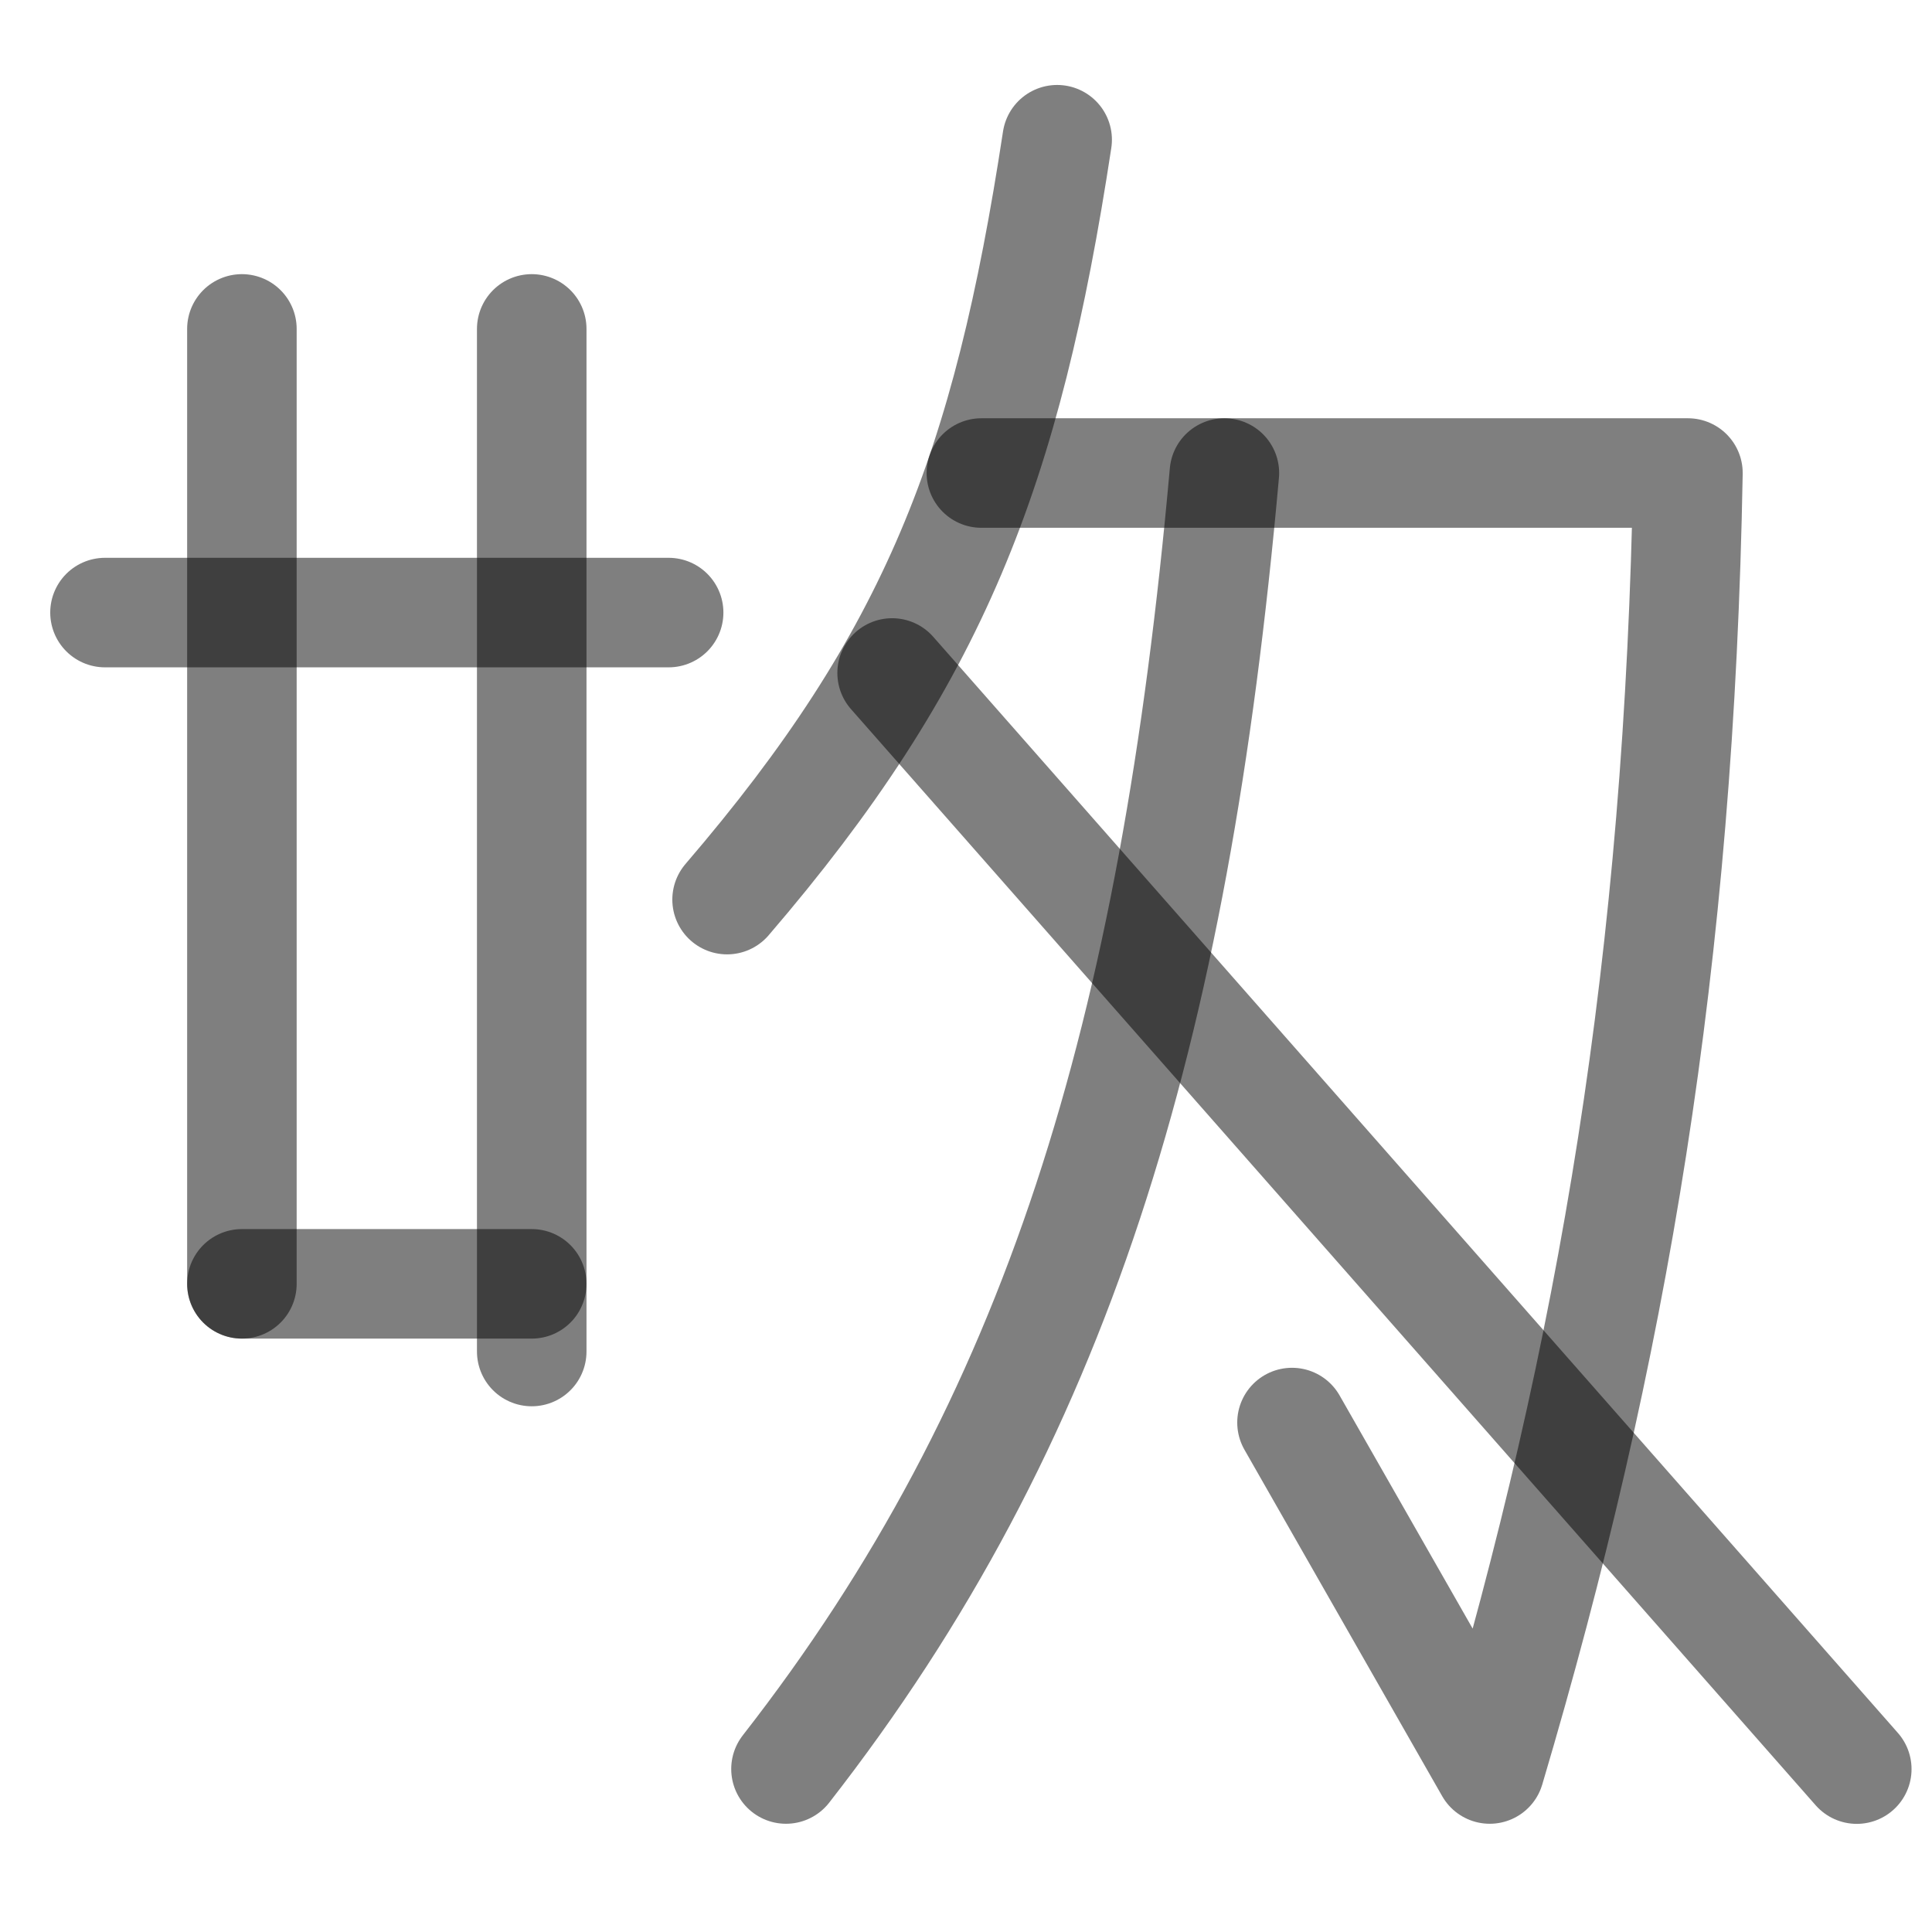
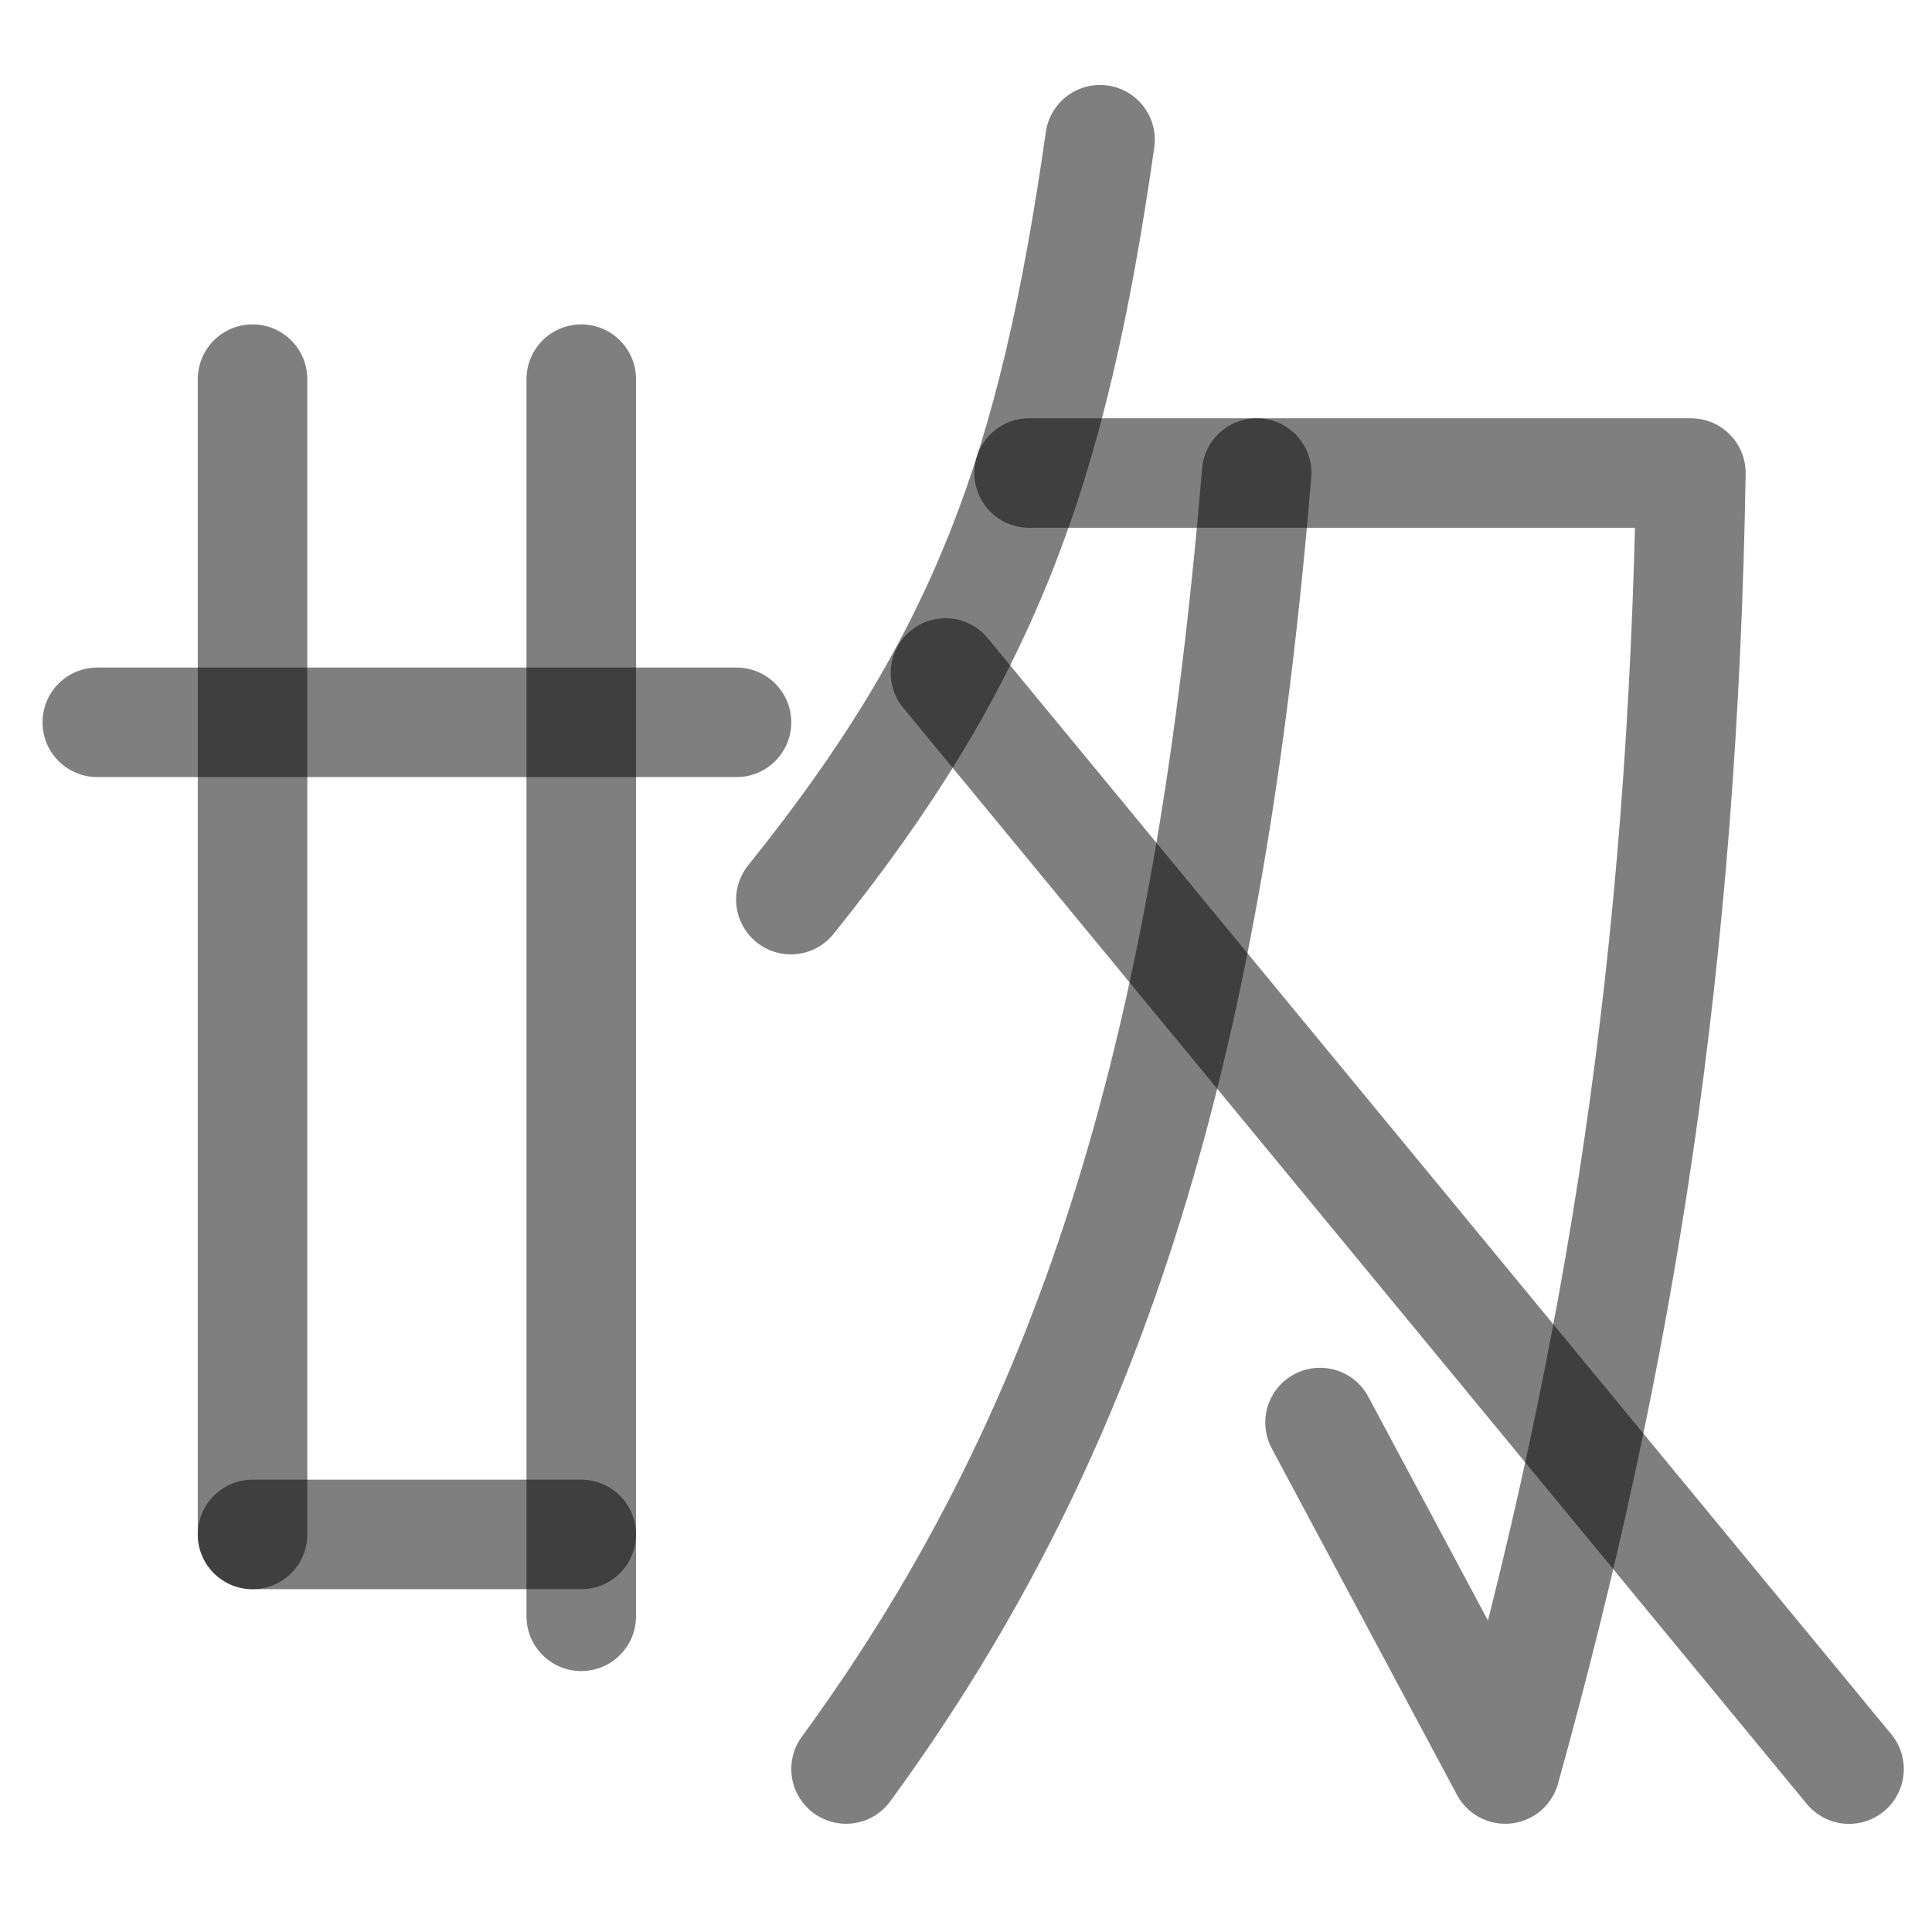
<svg xmlns="http://www.w3.org/2000/svg" width="1000" height="1000" viewBox="0 0 264.583 264.583" version="1.1" id="svg5" xml:space="preserve">
  <defs id="defs2" />
-   <path style="fill:#000000;fill-opacity:1;stroke:#000000;stroke-width:15;stroke-linecap:round;stroke-linejoin:round;stroke-dasharray:none;stroke-opacity:0.5" d="M 33.128,175.819 H 72.819" id="path2457" />
-   <path style="fill:#000000;fill-opacity:1;stroke:#000000;stroke-width:15;stroke-linecap:round;stroke-linejoin:round;stroke-dasharray:none;stroke-opacity:0.5" d="M 33.128,175.819 V 45.044" id="path2461" />
-   <path style="fill:#000000;fill-opacity:1;stroke:#000000;stroke-width:15;stroke-linecap:round;stroke-linejoin:round;stroke-dasharray:none;stroke-opacity:0.5" d="M 72.819,185.086 V 45.044" id="path2463" />
-   <path style="fill:#000000;fill-opacity:1;stroke:#000000;stroke-width:15;stroke-linecap:round;stroke-linejoin:round;stroke-dasharray:none;stroke-opacity:0.5" d="M 91.568,83.89 H 14.379" id="path2425-5" />
-   <path style="fill:none;stroke:#000000;stroke-width:15;stroke-linecap:round;stroke-linejoin:round;stroke-opacity:0.5" d="m 134.398,64.78 h 96.761 C 229.973,131.282 221.021,184.941 204.016,242.26 l -27.079,-47.445" id="path5879" />
-   <path style="fill:none;stroke:#000000;stroke-width:15;stroke-linecap:round;stroke-linejoin:round;stroke-opacity:0.5" d="M 167.677,64.78 C 160.791,141.811 144.743,194.708 107.639,242.26" id="path5881" />
-   <path style="fill:none;stroke:#000000;stroke-width:15;stroke-linecap:round;stroke-linejoin:round;stroke-opacity:0.5" d="M 144.775,19.135 C 137.889,64.301 127.95,90.151 99.573,123.198" id="path5881-1" />
-   <path style="fill:none;stroke:#000000;stroke-width:15;stroke-linecap:round;stroke-linejoin:round;stroke-dasharray:none;stroke-opacity:0.502;paint-order:markers fill stroke" d="m 122.174,92.163 108.688,123.501 23.419,26.61" id="path1655" />
+   <path style="fill:#000000;fill-opacity:1;stroke:#000000;stroke-width:15;stroke-linecap:round;stroke-linejoin:round;stroke-dasharray:none;stroke-opacity:0.5" d="M 34.585,210.138 H 79.601" id="path2457" />
+   <path style="fill:#000000;fill-opacity:1;stroke:#000000;stroke-width:15;stroke-linecap:round;stroke-linejoin:round;stroke-dasharray:none;stroke-opacity:0.5" d="M 34.585,210.138 V 51.923" id="path2461" />
+   <path style="fill:#000000;fill-opacity:1;stroke:#000000;stroke-width:15;stroke-linecap:round;stroke-linejoin:round;stroke-dasharray:none;stroke-opacity:0.5" d="M 79.601,221.349 V 51.923" id="path2463" />
+   <path style="fill:#000000;fill-opacity:1;stroke:#000000;stroke-width:15;stroke-linecap:round;stroke-linejoin:round;stroke-dasharray:none;stroke-opacity:0.5" d="M 100.865,98.92 H 13.321" id="path2425-5" />
+   <path style="fill:none;stroke:#000000;stroke-width:15;stroke-linecap:round;stroke-linejoin:round;stroke-opacity:0.5" d="m 140.93,64.78 h 90.635 C 230.453,131.282 222.069,184.941 206.14,242.26 l -25.365,-47.445" id="path5879" />
+   <path style="fill:none;stroke:#000000;stroke-width:15;stroke-linecap:round;stroke-linejoin:round;stroke-opacity:0.5" d="M 172.102,64.78 C 165.652,141.811 150.62,194.708 115.865,242.26" id="path5881" />
+   <path style="fill:none;stroke:#000000;stroke-width:15;stroke-linecap:round;stroke-linejoin:round;stroke-opacity:0.5" d="M 150.649,19.135 C 144.199,64.301 134.89,90.151 108.309,123.198" id="path5881-1" />
+   <path style="fill:none;stroke:#000000;stroke-width:15;stroke-linecap:round;stroke-linejoin:round;stroke-dasharray:none;stroke-opacity:0.502;paint-order:markers fill stroke" d="m 129.479,92.163 101.807,123.501 21.936,26.61" id="path1655" />
</svg>
